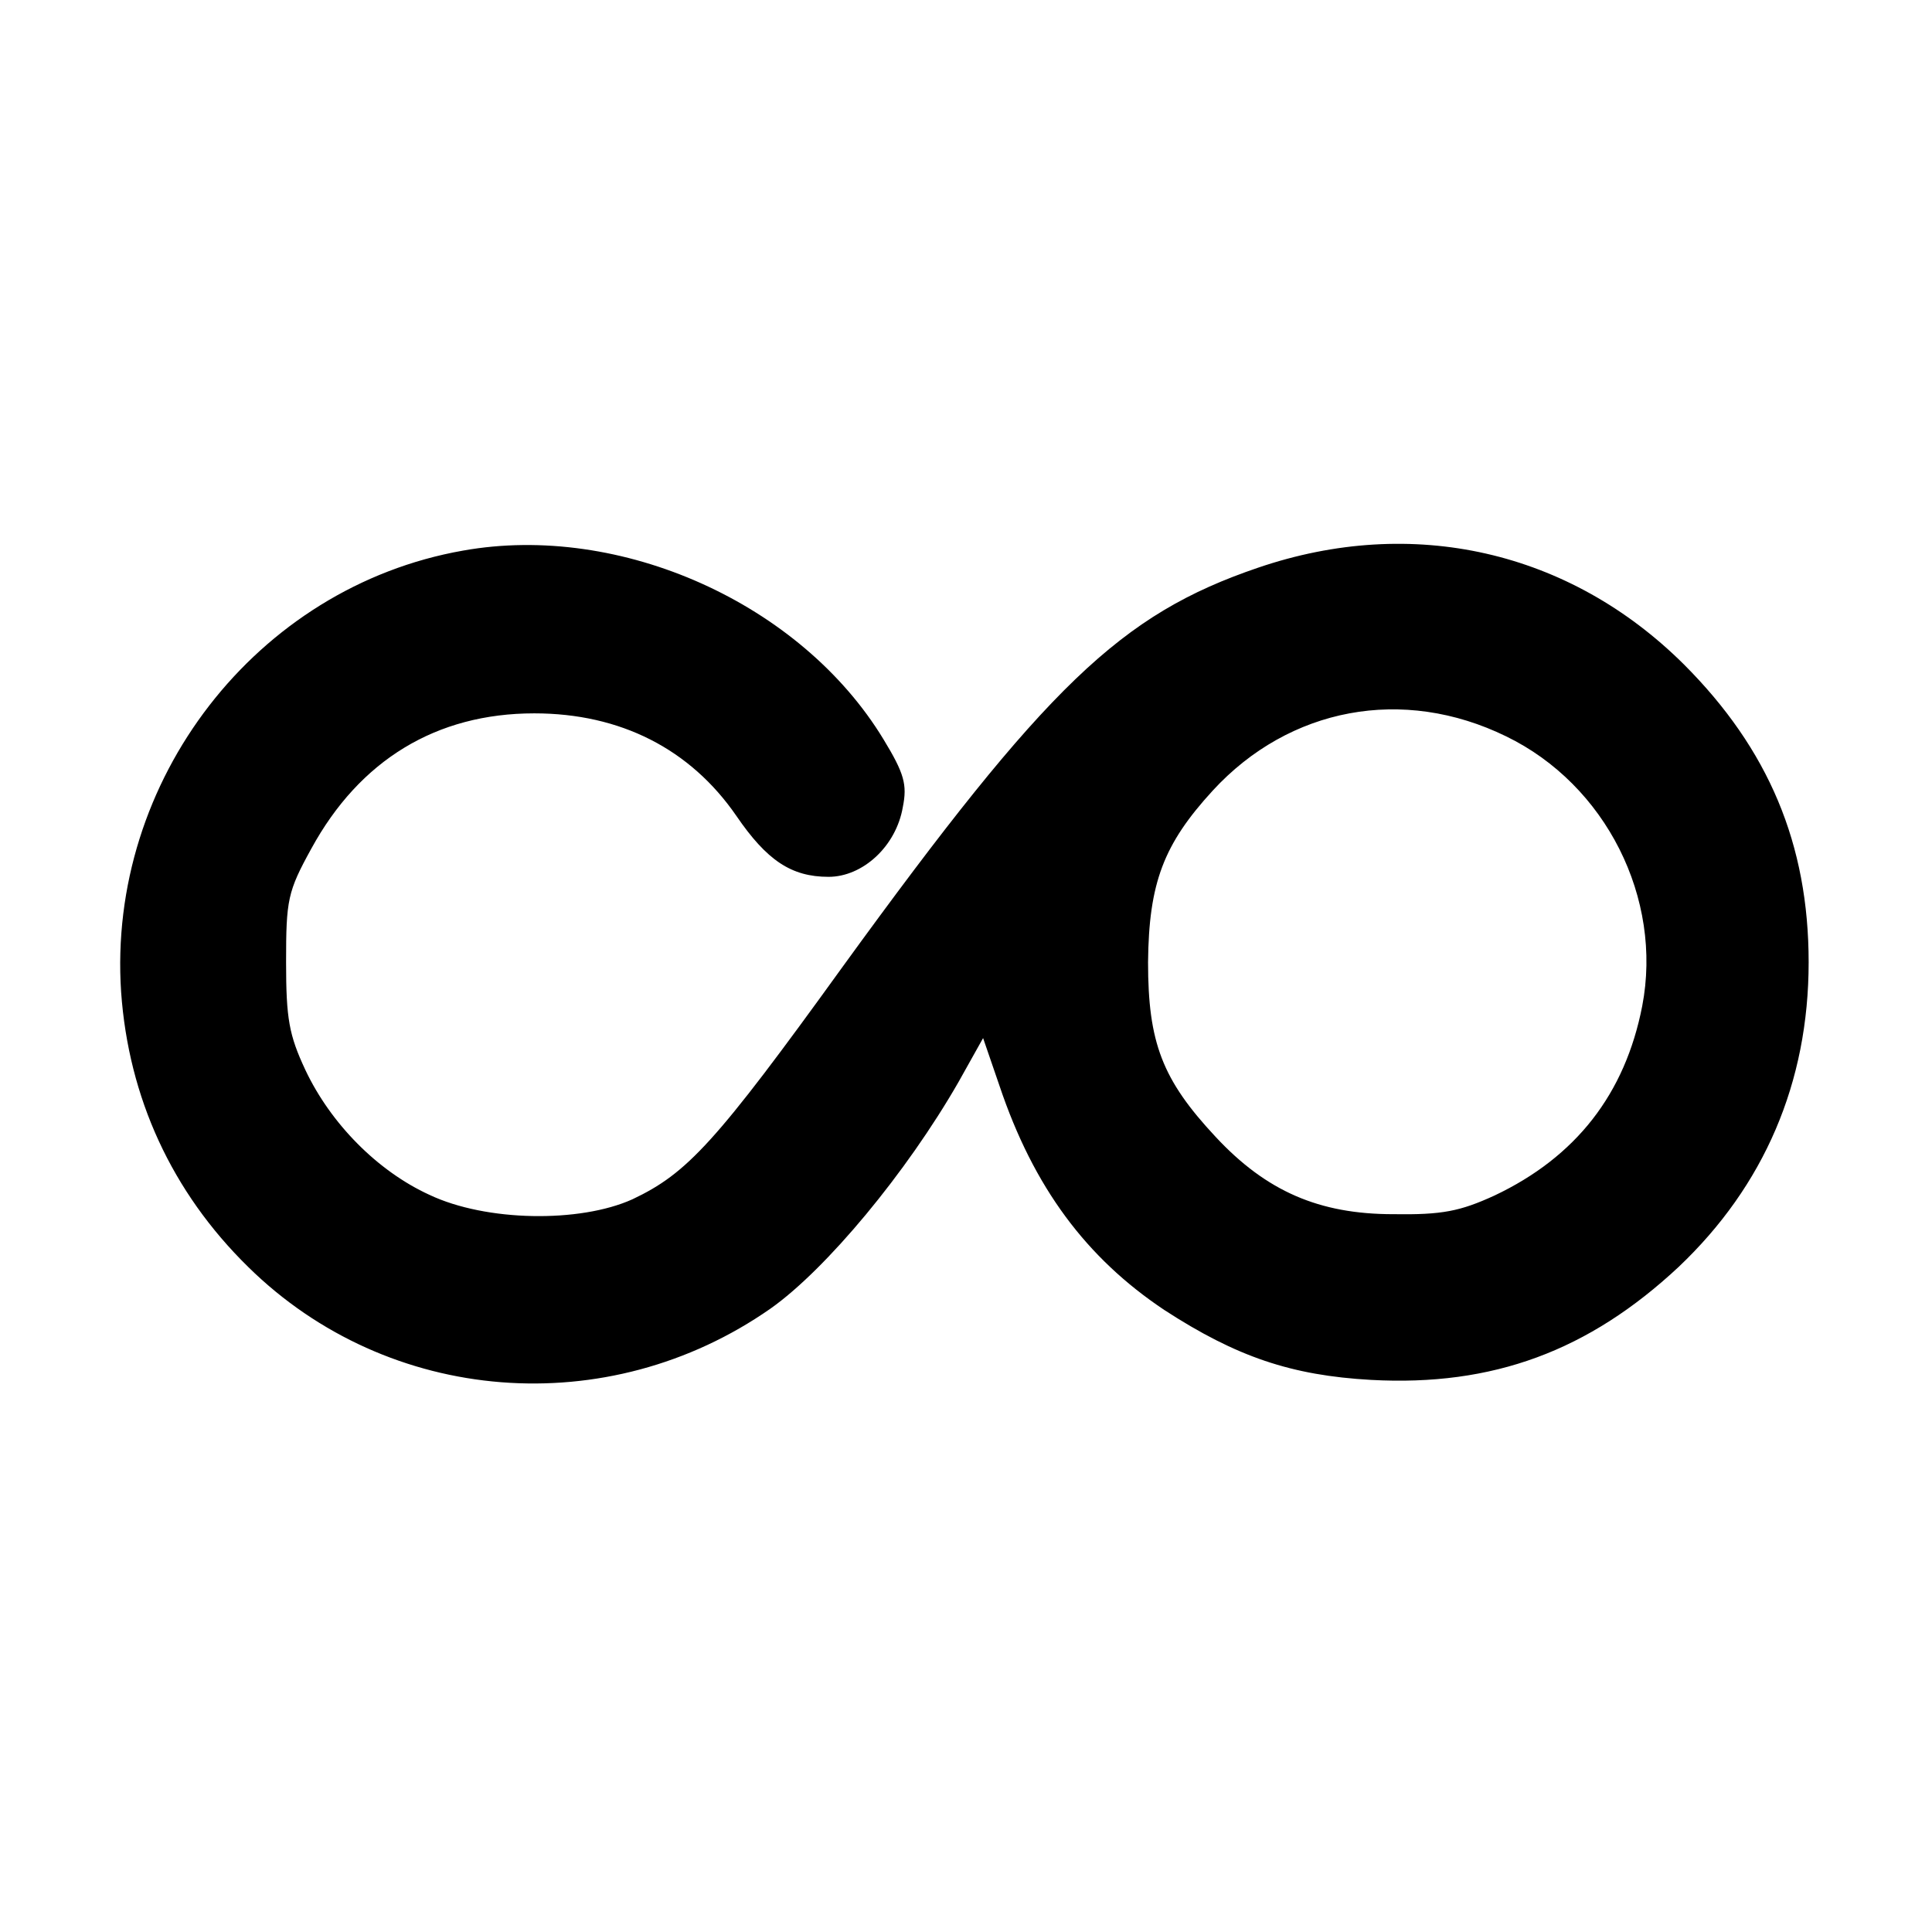
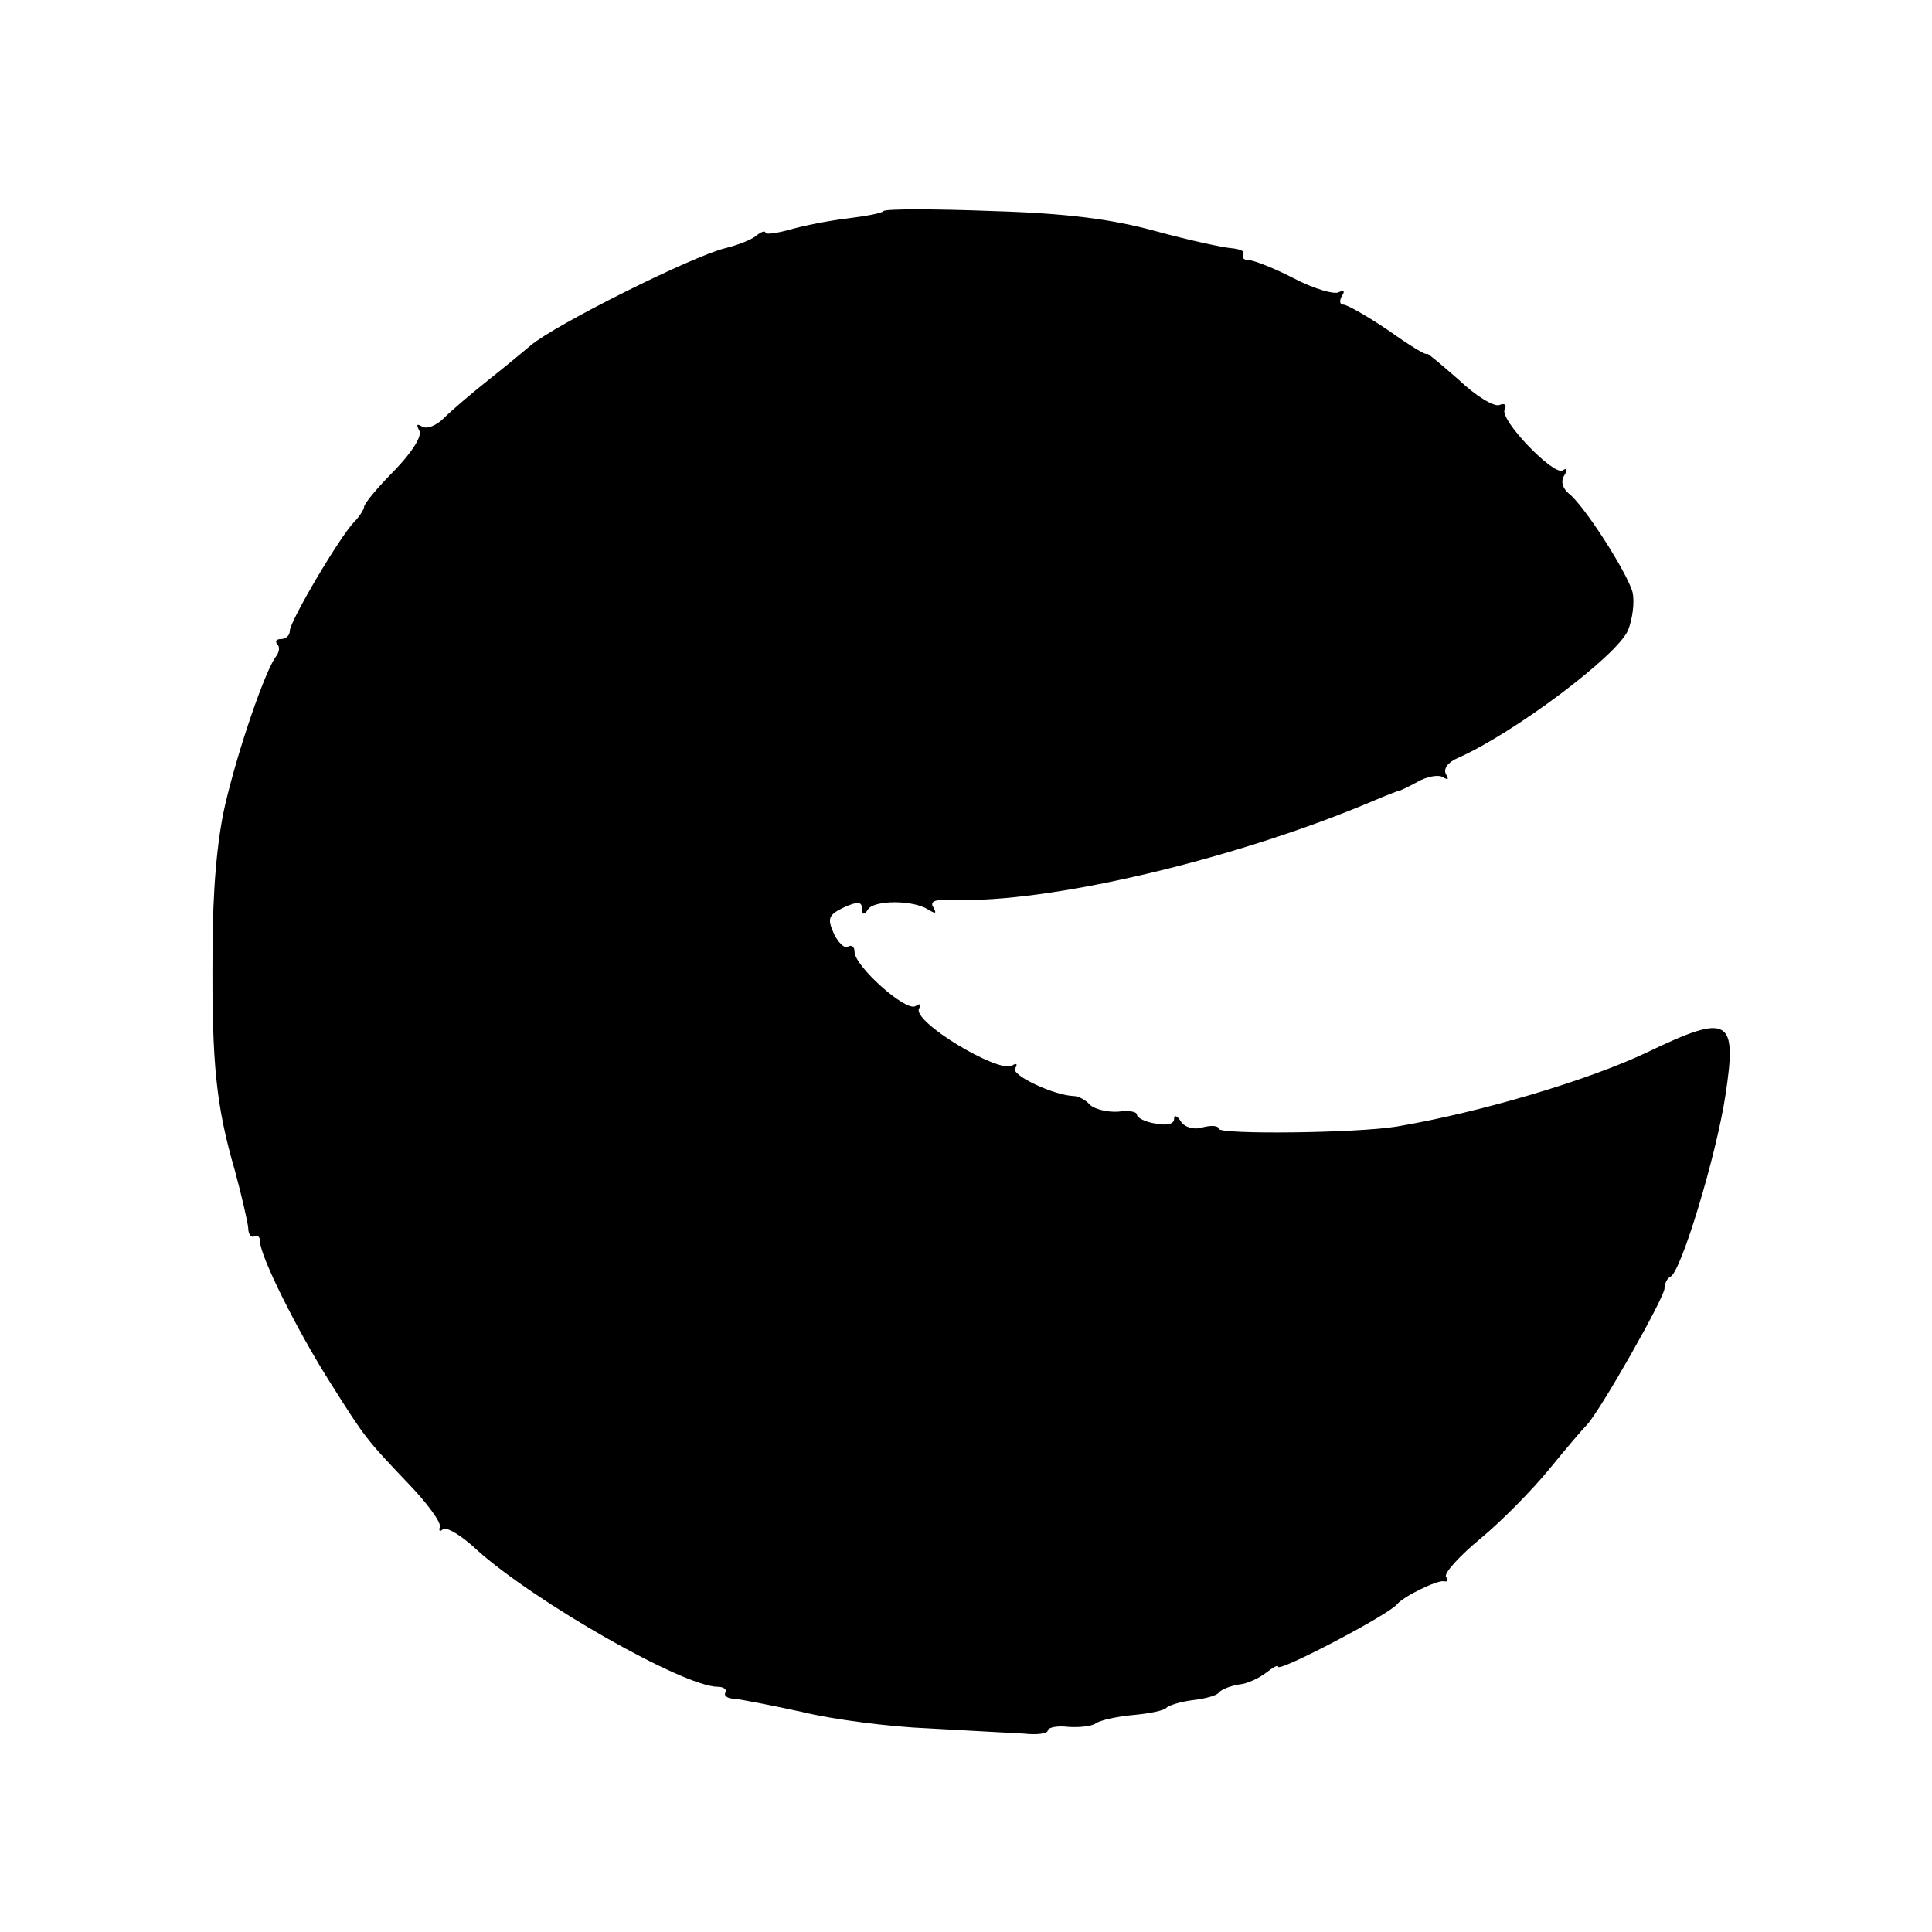
<svg xmlns="http://www.w3.org/2000/svg" version="1.0" width="260pt" height="260pt" viewBox="0 0 260 260" preserveAspectRatio="xMidYMid meet">
  <g transform="translate(0,260) scale(0.1,-0.1)" fill="#000000" stroke="none">
-     <path d="M623 1859 c-278 -49 -479 -309 -460 -594 10 -142 68 -269 171 -370 189 -186 484 -209 703 -56 75 53 183 183 253 305 l33 59 22 -64 c46 -137 117 -232 222 -302 97 -63 171 -88 278 -94 164 -9 293 39 414 152 115 109 175 248 175 410 0 159 -54 287 -168 401 -154 153 -365 201 -573 130 -185 -63 -284 -158 -559 -537 -171 -237 -209 -278 -283 -313 -71 -32 -197 -30 -273 6 -70 32 -133 96 -167 168 -22 47 -26 69 -26 145 0 84 2 95 34 153 65 119 168 182 300 182 116 0 210 -48 272 -138 41 -60 74 -82 124 -82 46 0 91 41 100 94 6 30 2 45 -26 91 -111 183 -354 292 -566 254z m1404 -250 c134 -65 211 -218 183 -363 -23 -118 -89 -203 -199 -255 -46 -21 -70 -26 -136 -25 -100 0 -171 31 -239 104 -72 77 -91 127 -91 235 1 107 21 159 87 231 103 112 256 141 395 73z" />
+     <path d="M1189 2316 c-2 -3 -25 -7 -49 -10 -25 -3 -60 -10 -77 -15 -18 -5 -33 -7 -33 -4 0 3 -6 1 -12 -4 -7 -6 -26 -13 -42 -17 -45 -11 -229 -103 -262 -131 -6 -5 -31 -26 -55 -45 -24 -19 -52 -43 -62 -53 -10 -10 -23 -15 -29 -11 -7 4 -8 3 -4 -5 5 -7 -9 -29 -33 -54 -23 -23 -41 -45 -41 -49 0 -3 -6 -13 -13 -20 -19 -19 -87 -134 -87 -147 0 -6 -5 -11 -12 -11 -6 0 -8 -3 -5 -7 4 -3 3 -11 -2 -17 -14 -19 -50 -122 -68 -199 -11 -48 -17 -116 -17 -202 -1 -147 5 -204 30 -290 9 -33 17 -68 18 -77 0 -9 4 -14 8 -12 4 3 8 0 8 -7 0 -19 49 -118 94 -189 48 -76 48 -76 106 -137 25 -26 44 -52 42 -58 -2 -5 0 -7 4 -3 4 4 25 -8 46 -28 78 -70 278 -184 324 -184 8 0 13 -4 10 -8 -2 -4 3 -8 12 -8 9 -1 51 -9 92 -18 41 -10 118 -20 170 -22 52 -3 110 -6 128 -7 17 -2 32 0 32 4 0 4 12 7 28 5 15 -1 32 1 37 5 6 4 28 9 50 11 22 2 42 6 45 10 3 3 19 8 35 10 17 2 32 6 35 10 3 4 15 9 27 11 12 1 28 9 37 16 9 7 16 11 16 8 0 -8 149 70 160 84 9 11 55 33 63 31 5 -1 6 1 3 6 -3 5 18 28 47 52 29 24 70 66 92 93 22 27 45 54 51 60 19 21 104 171 104 183 0 7 4 14 8 16 14 5 62 164 74 244 16 104 5 111 -105 58 -80 -38 -225 -81 -337 -100 -54 -9 -240 -11 -240 -3 0 4 -9 5 -21 2 -12 -4 -25 0 -30 8 -5 8 -9 9 -9 3 0 -7 -11 -9 -25 -6 -14 2 -25 8 -25 12 0 4 -11 6 -25 4 -14 -1 -31 3 -38 9 -6 7 -16 12 -22 12 -27 1 -84 28 -79 37 4 6 2 8 -4 4 -18 -11 -136 60 -125 77 3 6 1 7 -5 3 -13 -8 -82 54 -82 73 0 7 -4 10 -9 7 -4 -3 -13 5 -19 18 -9 20 -7 25 14 35 18 8 24 8 24 -2 0 -8 3 -9 8 -1 8 13 61 13 81 0 10 -6 12 -6 7 3 -5 8 2 11 26 10 128 -5 380 54 568 134 14 6 27 11 30 12 3 0 15 6 28 13 12 7 28 10 34 6 7 -4 8 -3 4 4 -4 7 2 16 16 22 75 33 215 138 229 172 6 15 9 38 6 51 -7 26 -65 117 -86 133 -8 7 -11 16 -6 24 5 8 4 11 -2 7 -12 -8 -86 69 -78 82 3 6 0 9 -7 6 -7 -3 -32 12 -55 34 -24 21 -43 37 -43 35 0 -3 -23 11 -51 31 -28 19 -56 35 -61 35 -5 0 -6 5 -2 12 4 6 3 8 -4 5 -5 -4 -33 4 -60 18 -27 14 -55 25 -62 25 -6 0 -9 3 -7 8 3 4 -5 7 -16 8 -12 1 -58 11 -102 23 -58 16 -119 24 -220 27 -78 3 -143 3 -146 0z" />
  </g>
</svg>
